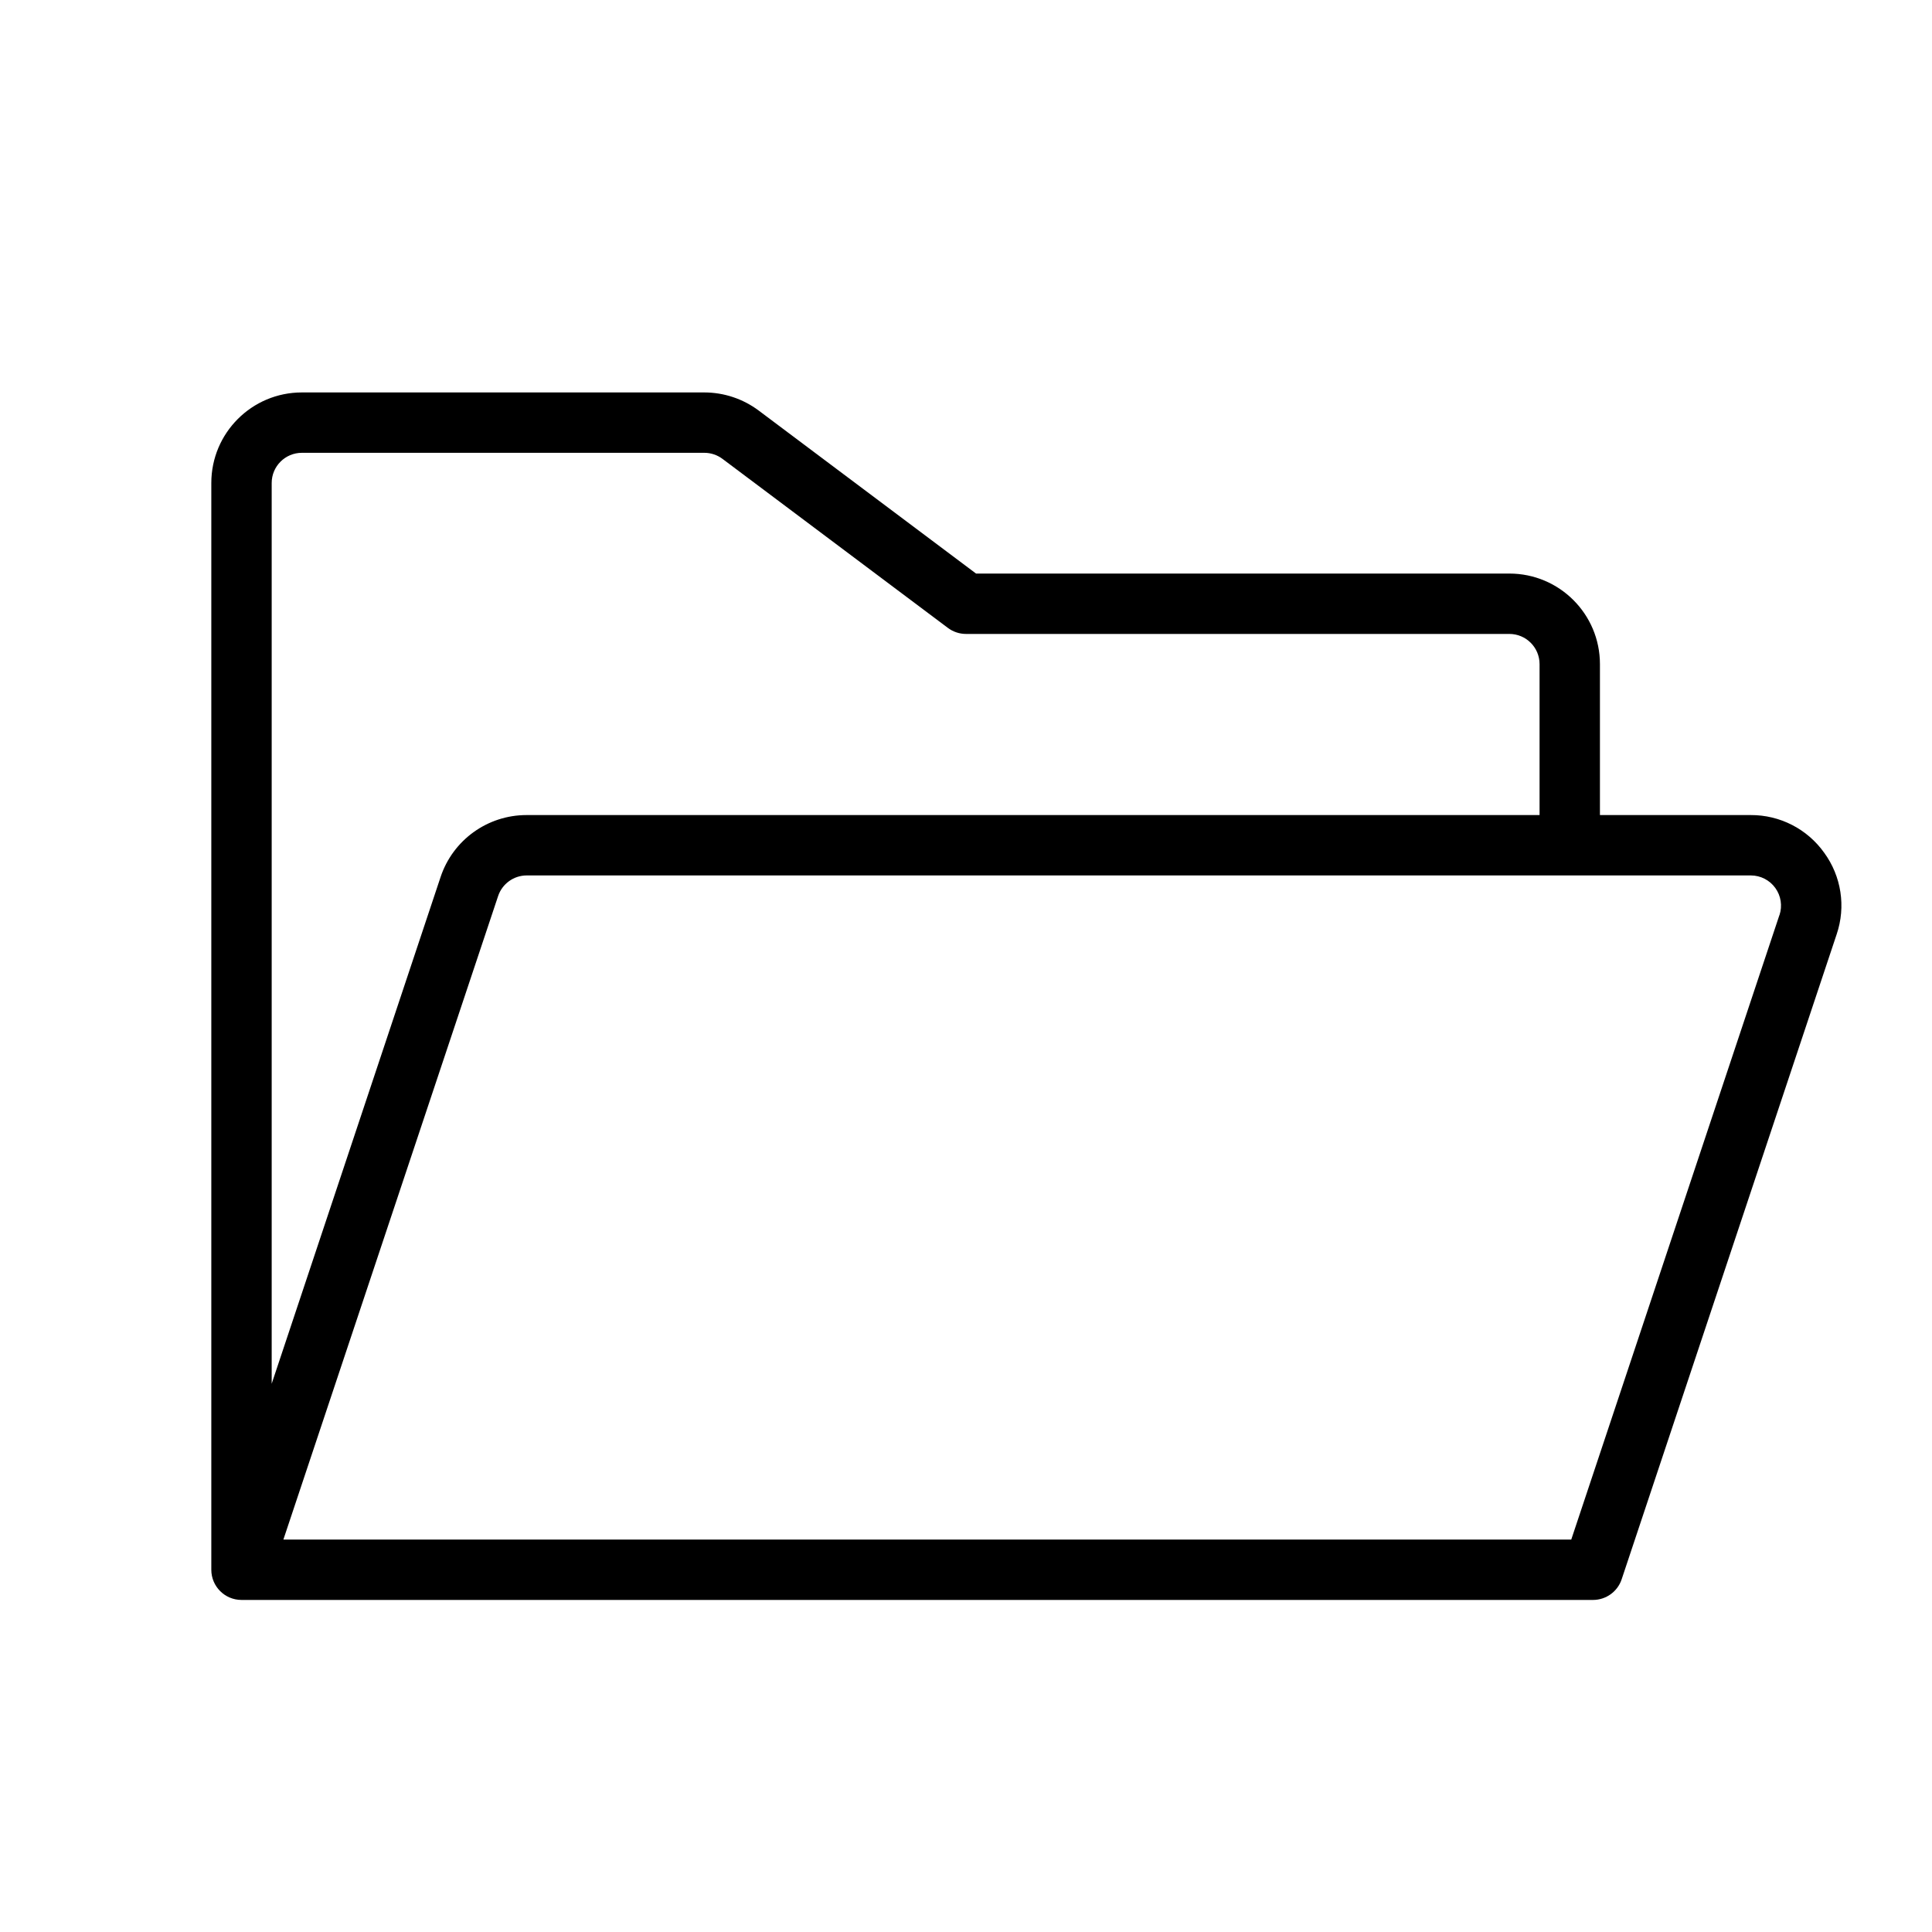
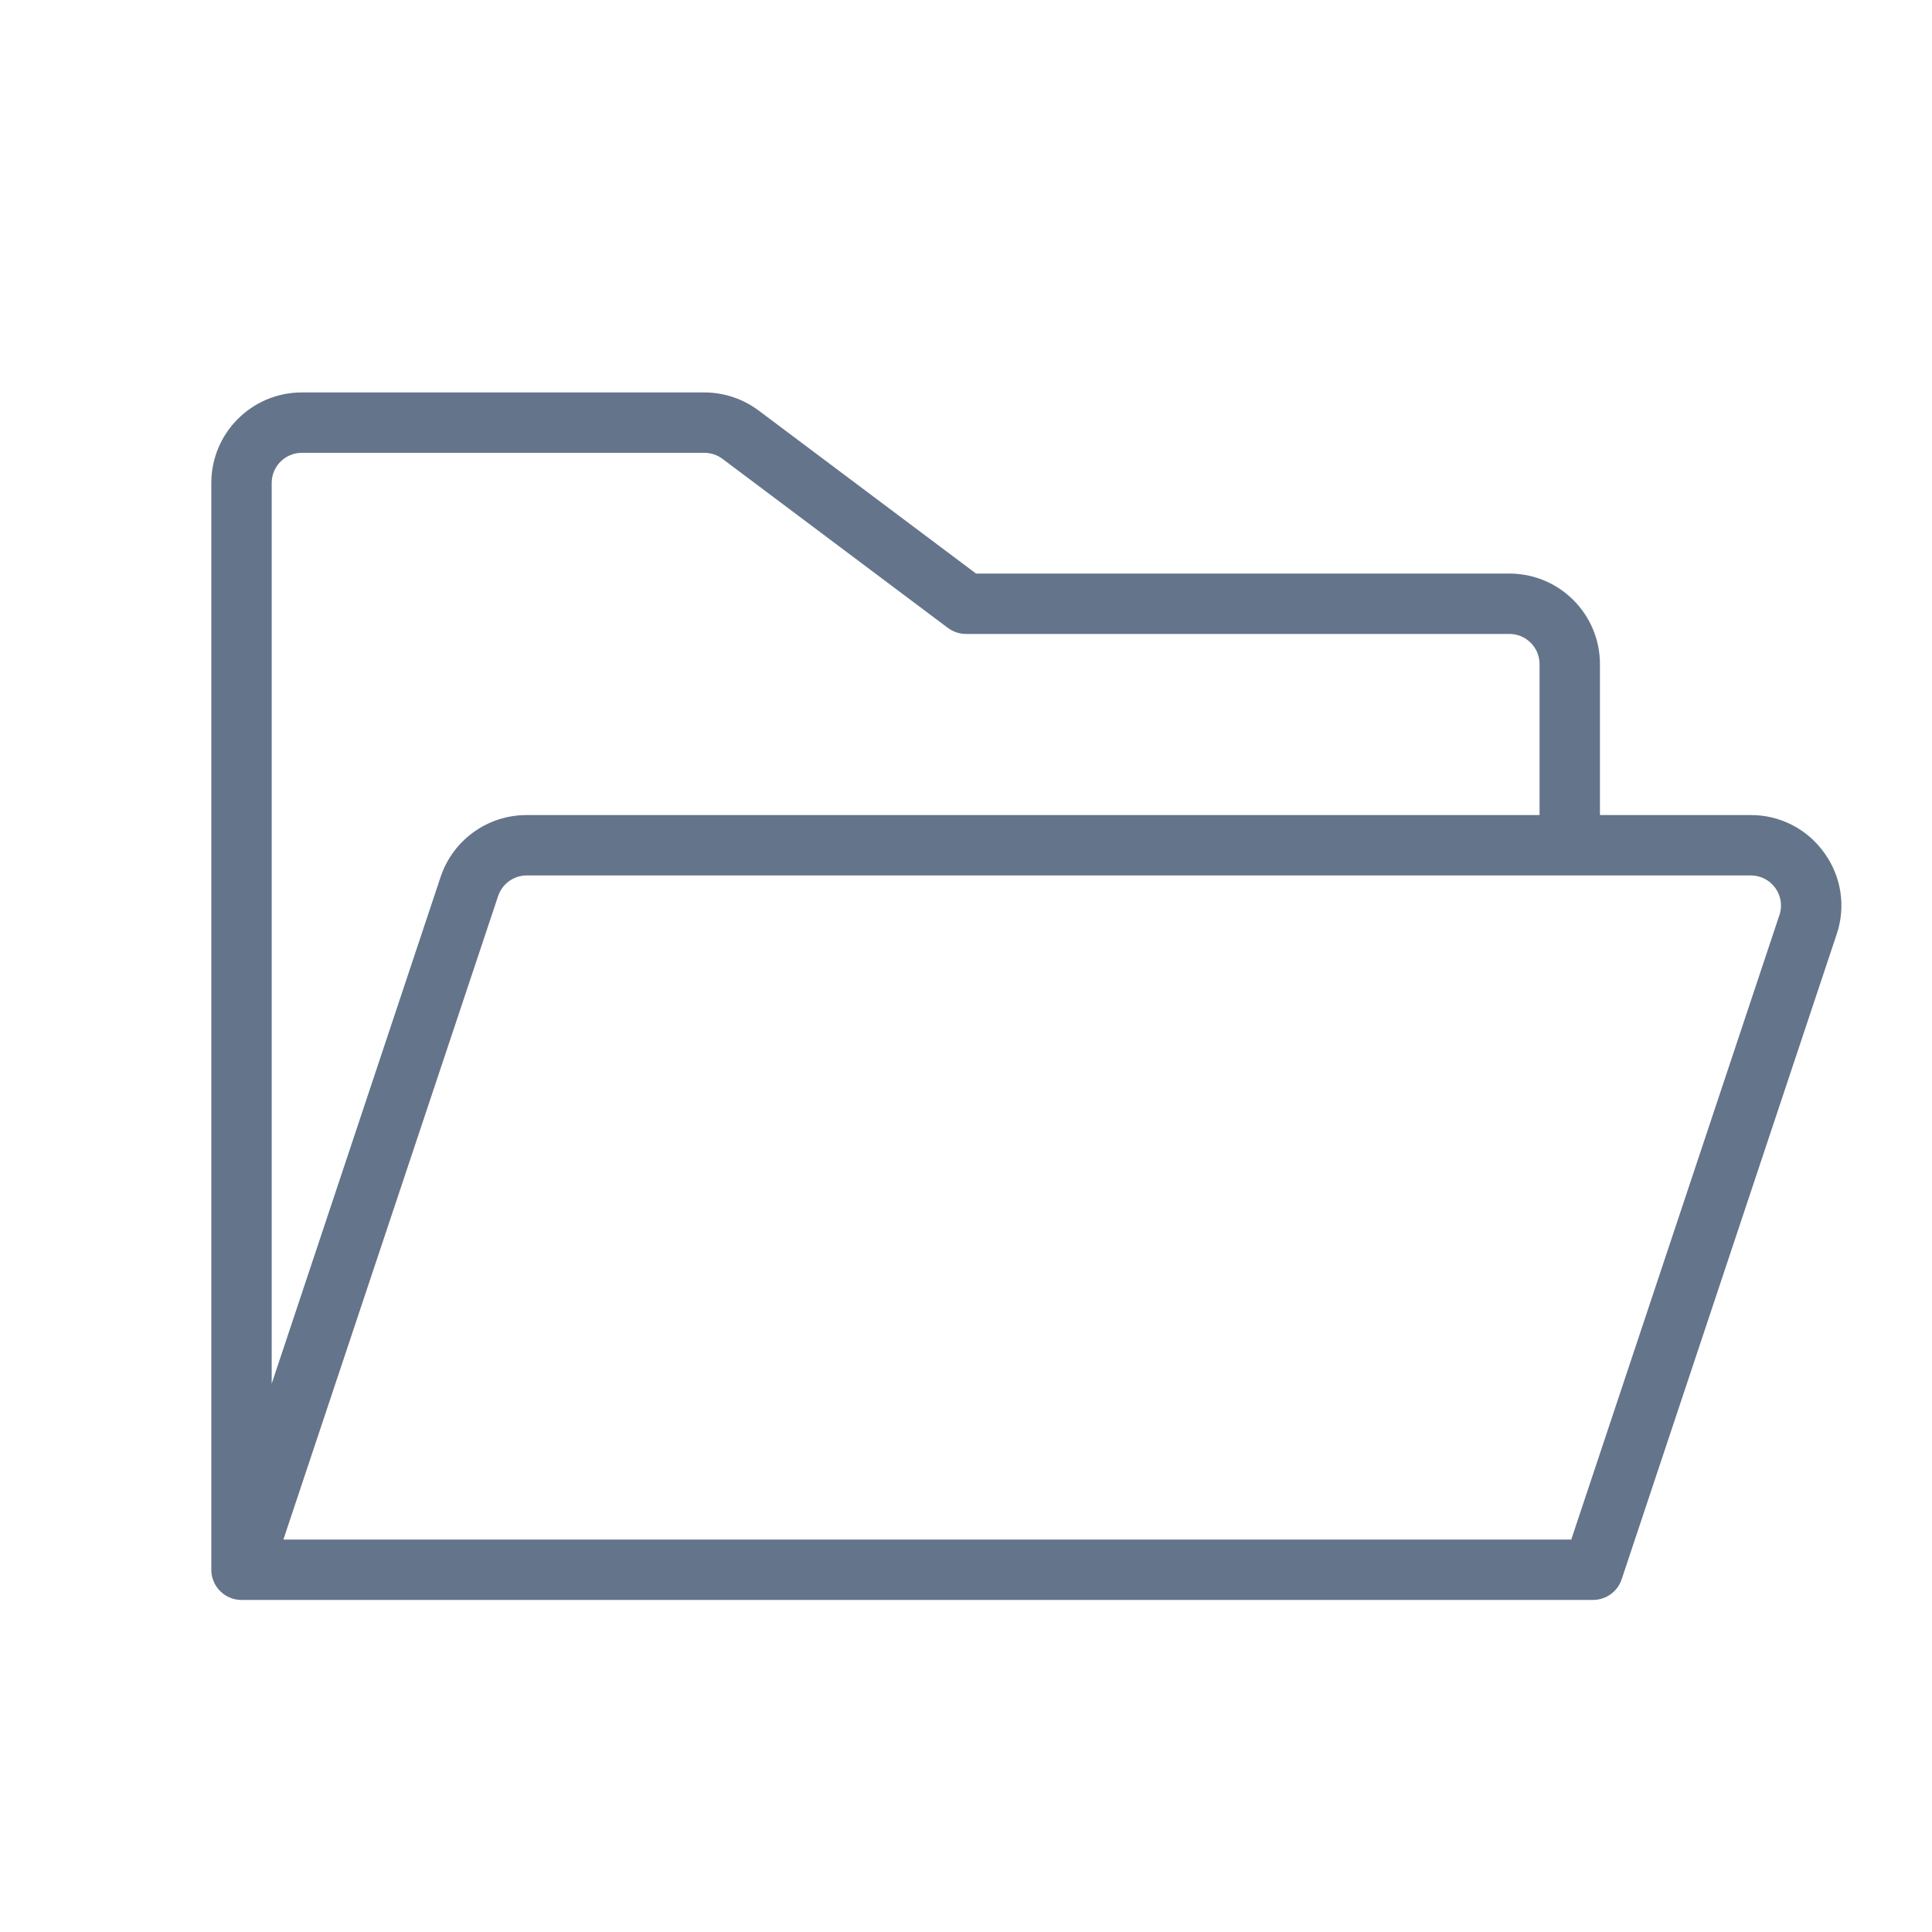
- <svg xmlns="http://www.w3.org/2000/svg" viewBox="0 0 256 256" fill="currentColor">
+ <svg xmlns="http://www.w3.org/2000/svg" viewBox="0 0 256 256" fill="#64748B">
  <path d="M241.72,113a11.88,11.88,0,0,0-9.73-5H212V88a12,12,0,0,0-12-12H129.33l-28.8-21.6a12.05,12.05,0,0,0-7.2-2.4H40A12,12,0,0,0,28,64V208a4,4,0,0,0,4,4H211.09a4,4,0,0,0,3.79-2.74l28.49-85.47A11.86,11.86,0,0,0,241.72,113ZM40,60H93.33a4,4,0,0,1,2.4.8L125.6,83.2a4,4,0,0,0,2.4.8h72a4,4,0,0,1,4,4v20H69.76a12,12,0,0,0-11.38,8.21L36,183.35V64A4,4,0,0,1,40,60Zm195.78,61.26L208.2,204H37.55L66,118.74A4,4,0,0,1,69.76,116H232a4,4,0,0,1,3.79,5.26Z" />
</svg>
